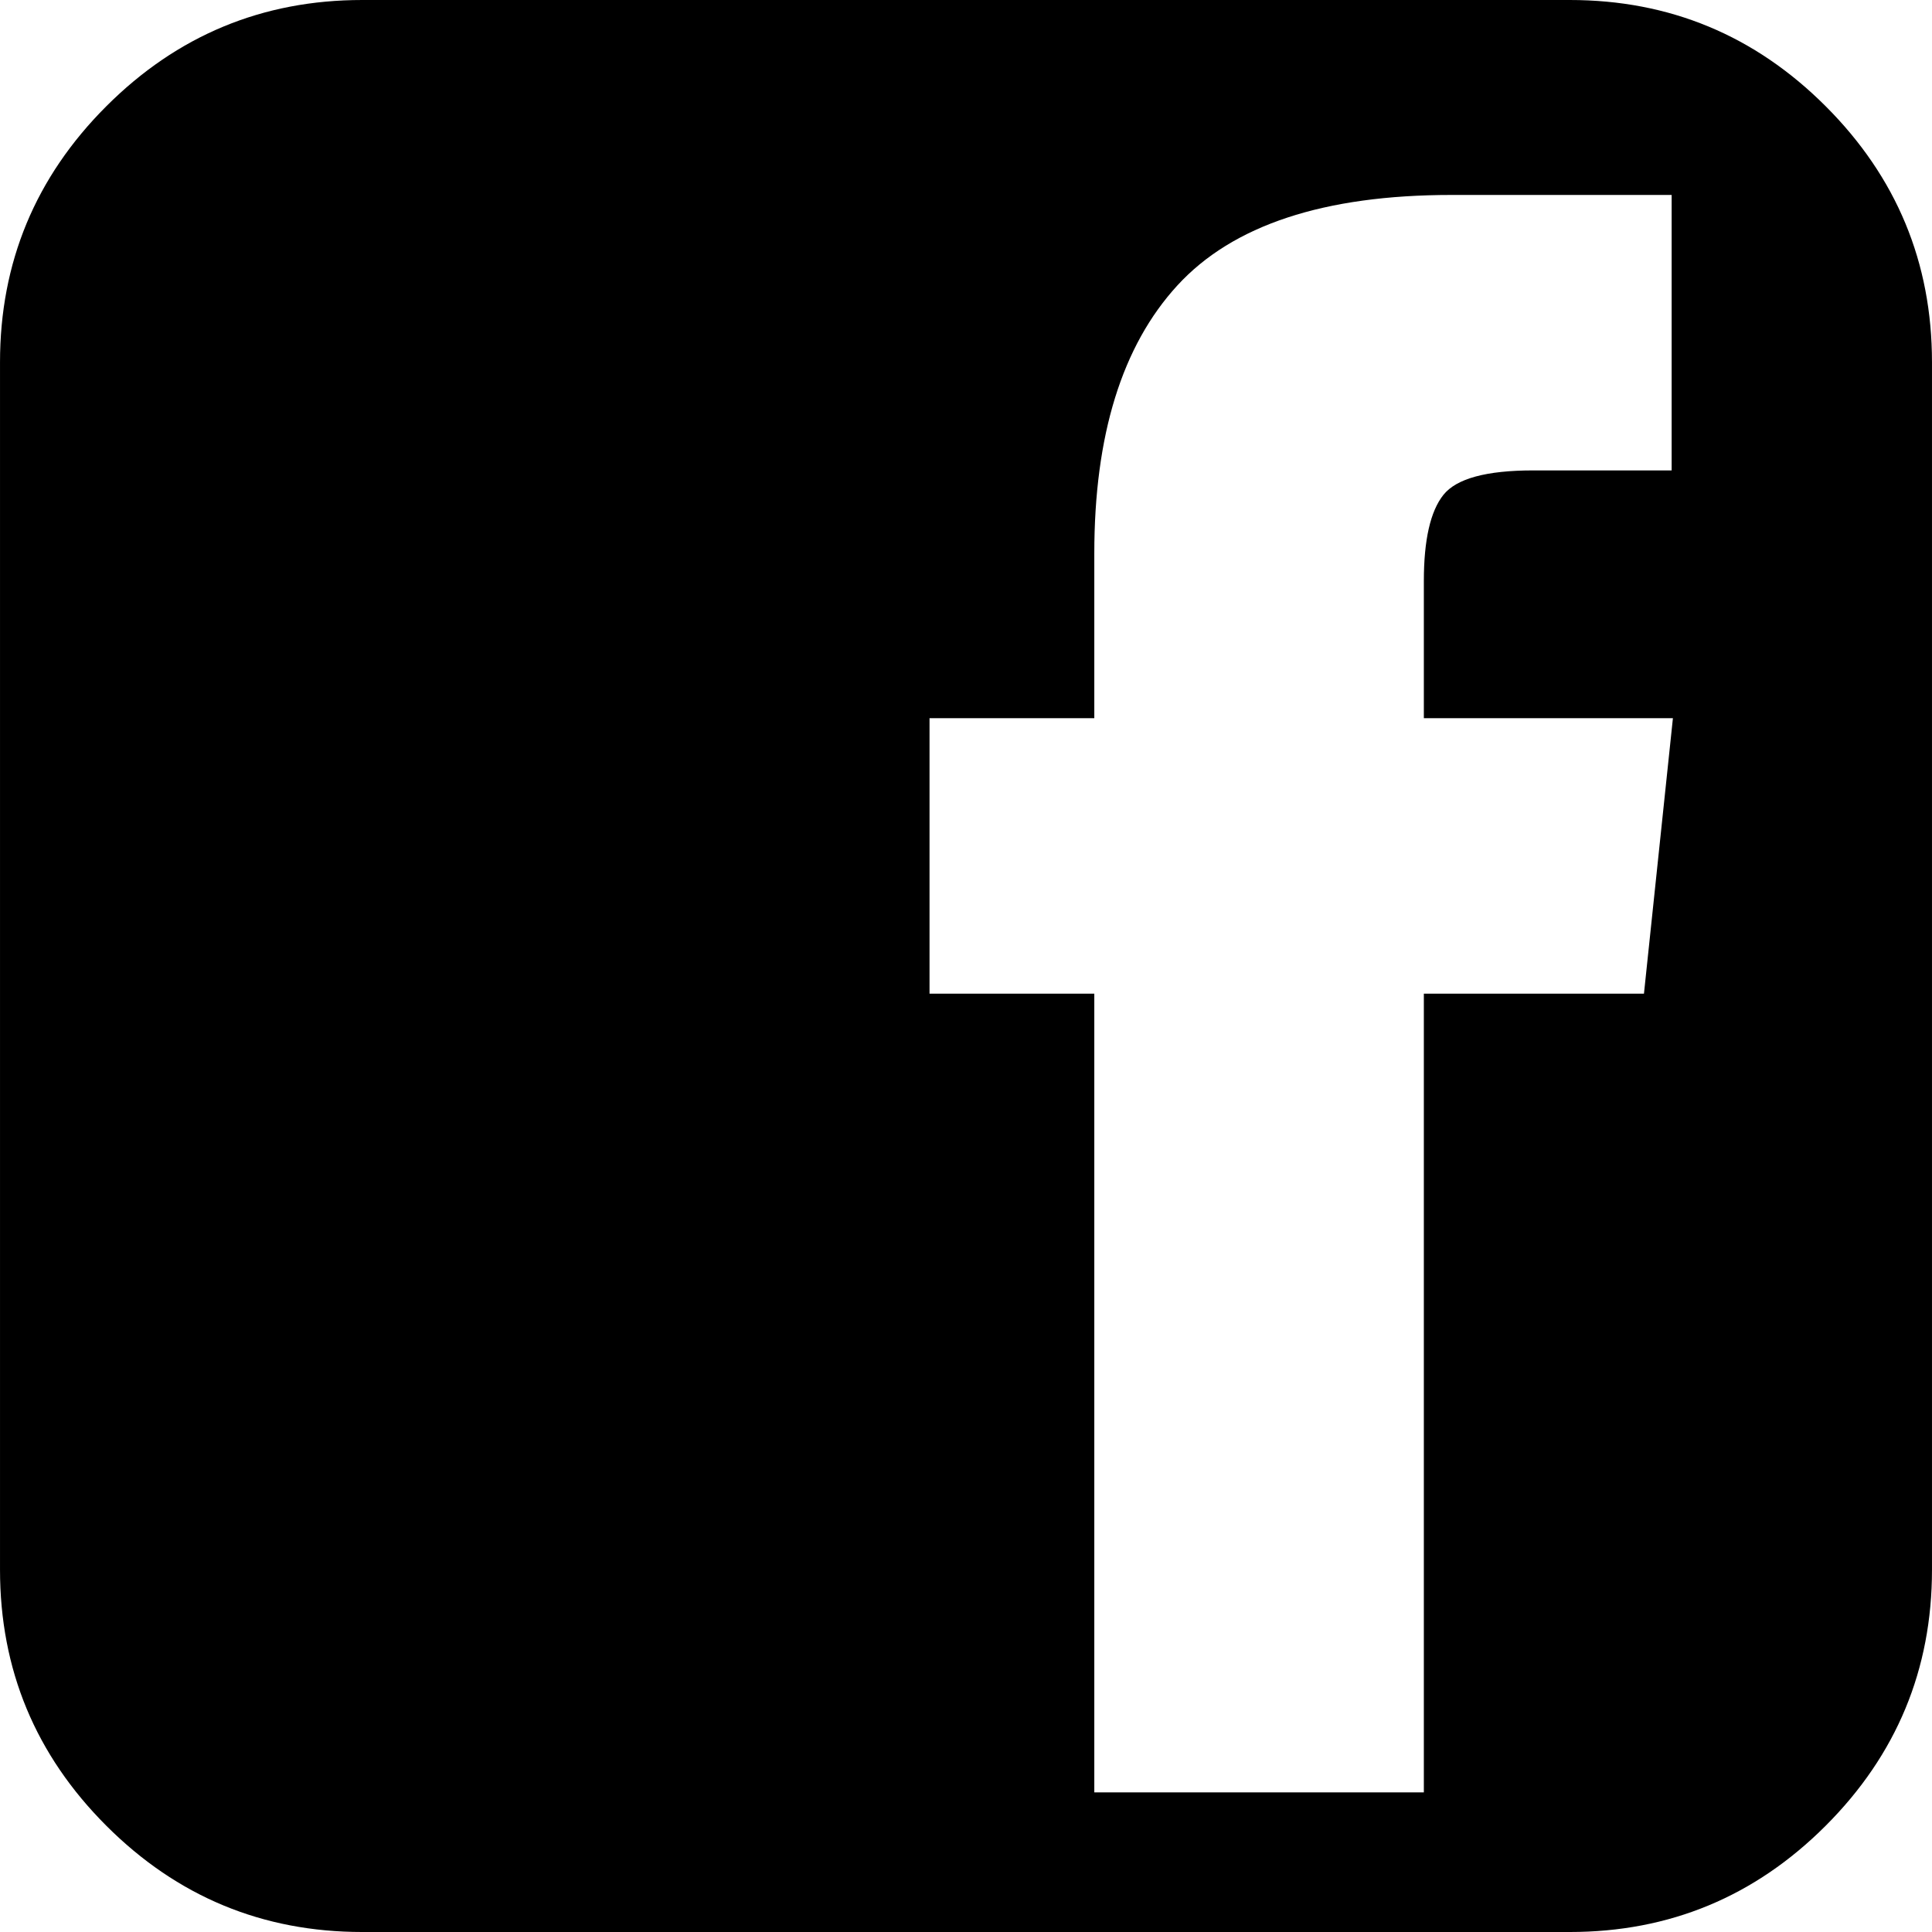
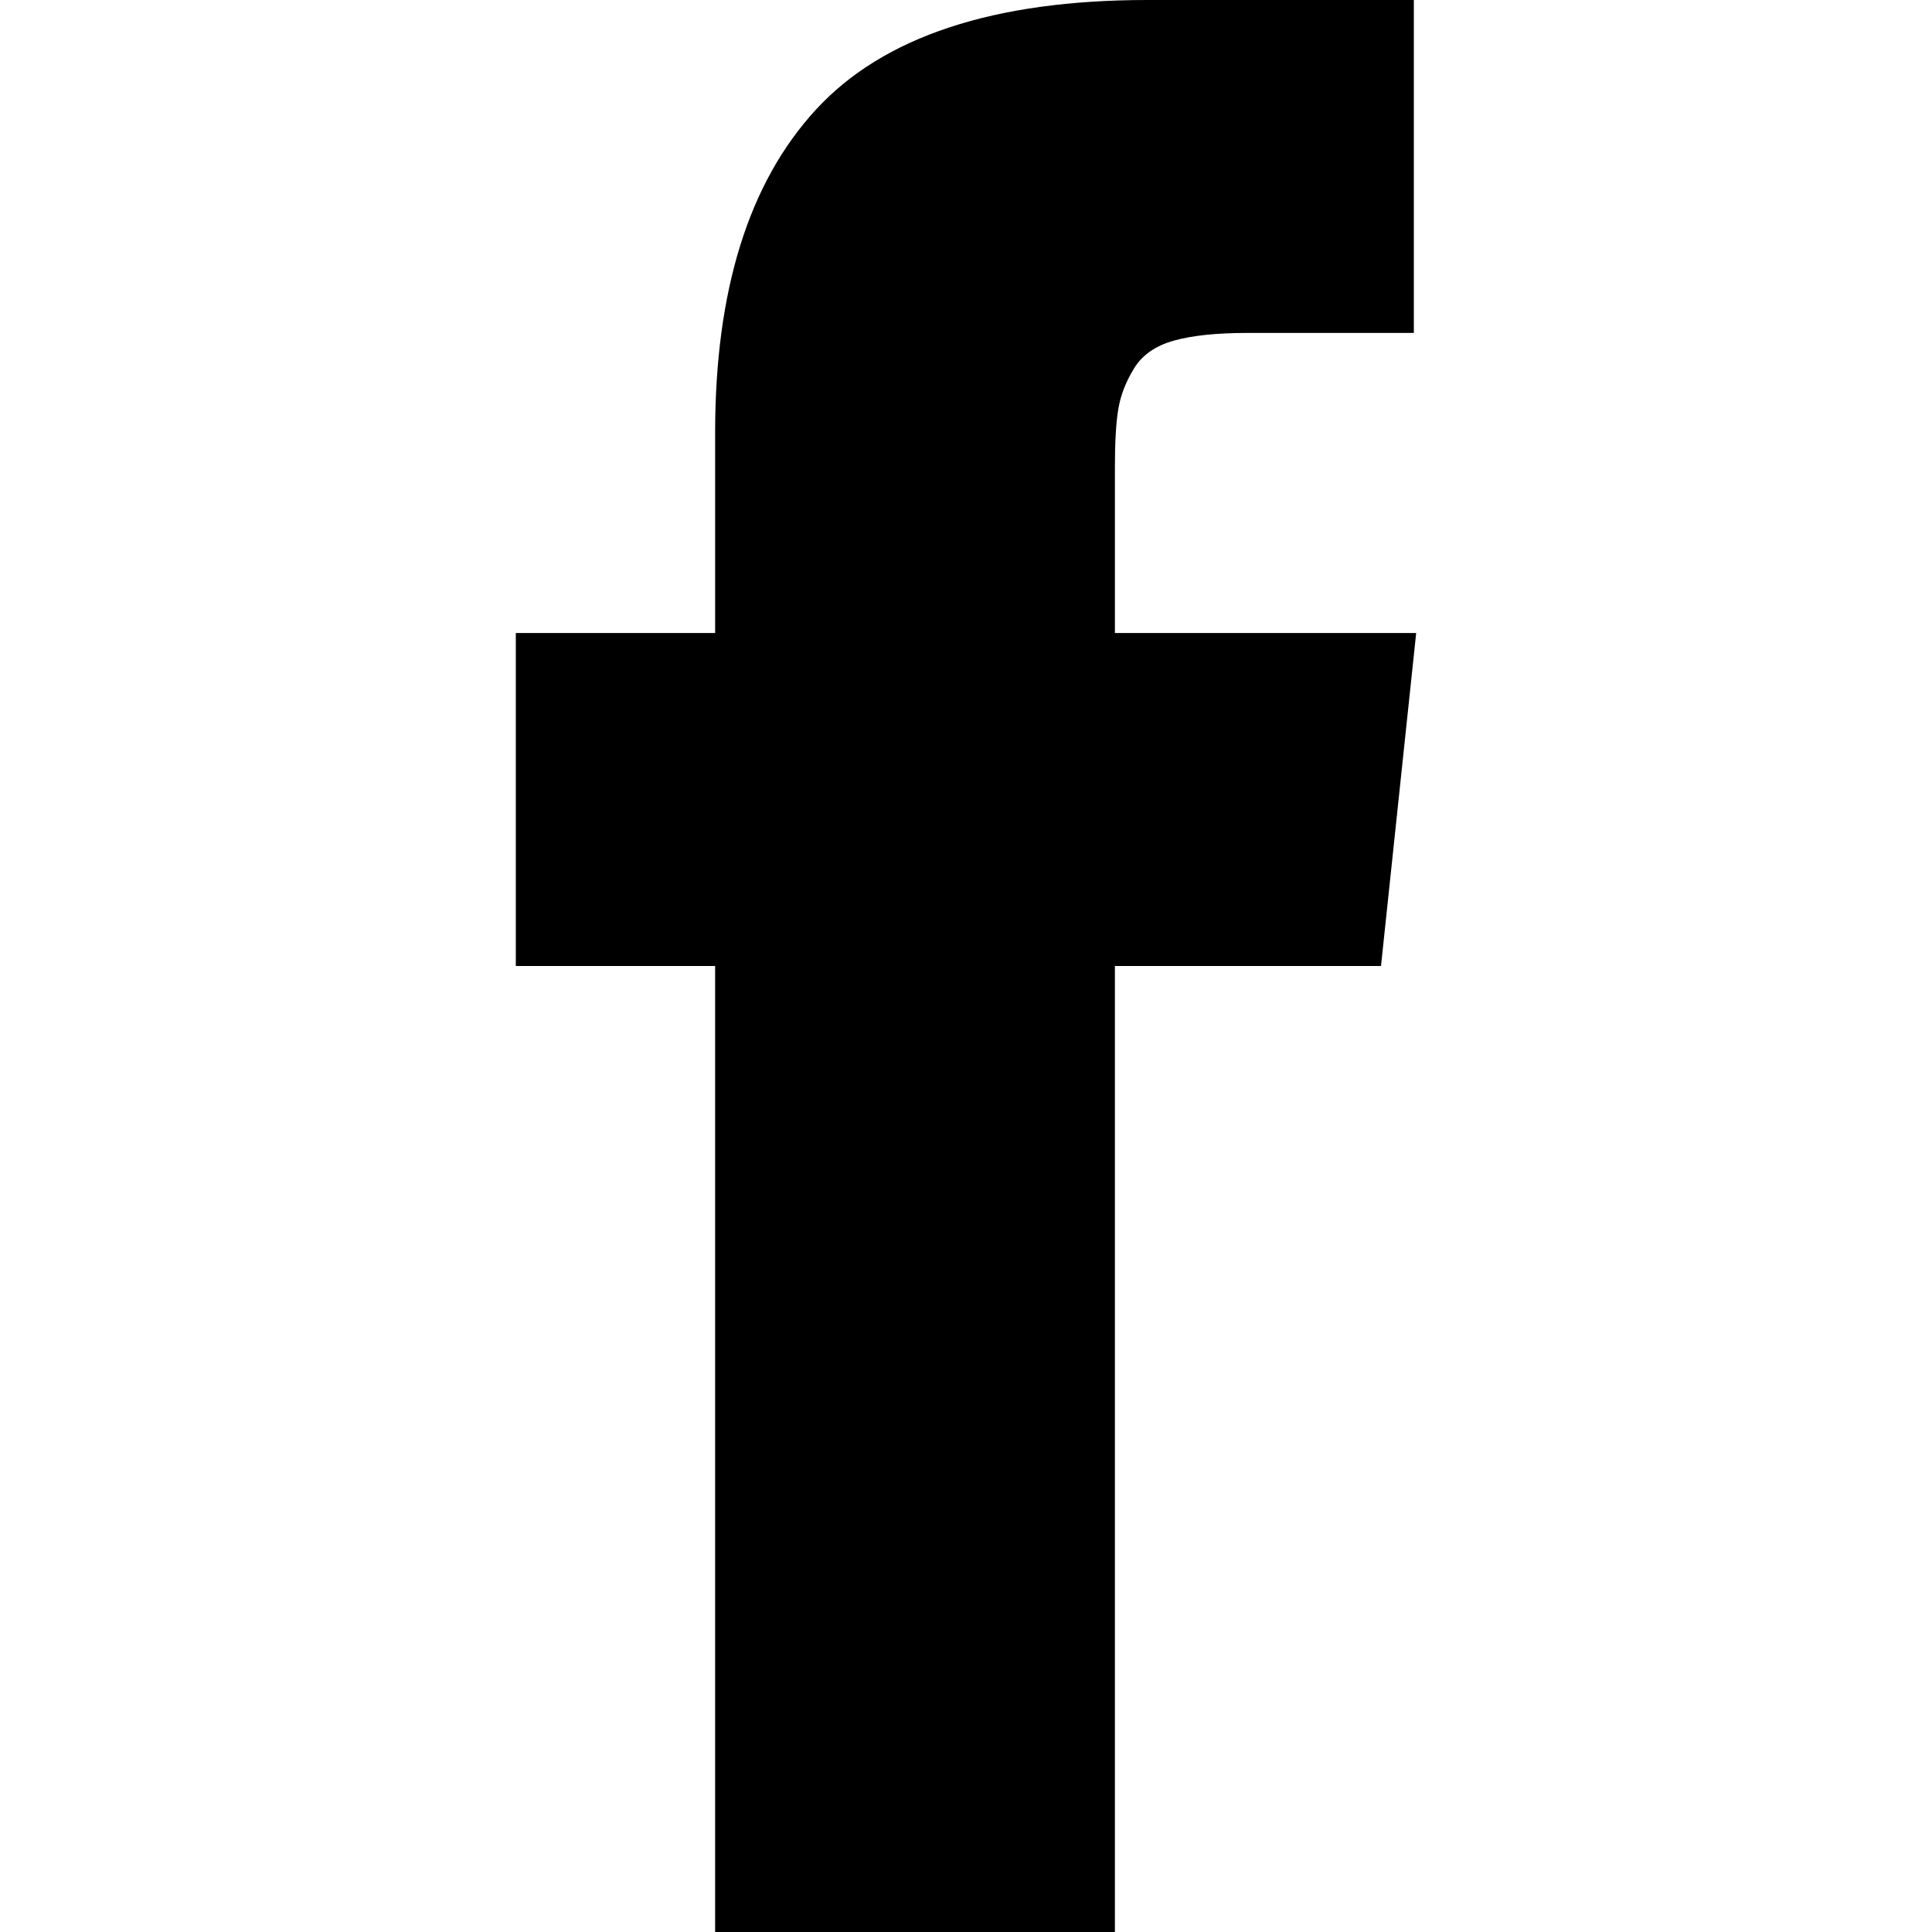
- <svg xmlns="http://www.w3.org/2000/svg" version="1.1" id="Capa_1" x="0px" y="0px" width="438.536px" height="438.536px" viewBox="0 0 438.536 438.536" style="enable-background:new 0 0 438.536 438.536;" xml:space="preserve">
+ <svg xmlns="http://www.w3.org/2000/svg" version="1.1" id="Capa_1" x="0px" y="0px" width="470.513px" height="470.513px" viewBox="0 0 470.513 470.513" style="enable-background:new 0 0 470.513 470.513;" xml:space="preserve">
  <g>
-     <path d="M414.41,24.123C398.333,8.042,378.963,0,356.315,0H82.228C59.58,0,40.21,8.042,24.126,24.123   C8.045,40.207,0.003,59.576,0.003,82.225v274.084c0,22.647,8.042,42.018,24.123,58.102c16.084,16.084,35.454,24.126,58.102,24.126   h274.084c22.648,0,42.018-8.042,58.095-24.126c16.084-16.084,24.126-35.454,24.126-58.102V82.225   C438.532,59.576,430.49,40.204,414.41,24.123z M373.155,225.548h-49.963V406.84h-74.802V225.548H210.99V163.02h37.401v-37.402   c0-26.838,6.283-47.107,18.843-60.813c12.559-13.706,33.304-20.555,62.242-20.555h49.963v62.526h-31.401   c-10.663,0-17.467,1.853-20.417,5.568c-2.949,3.711-4.428,10.23-4.428,19.558v31.119h56.534L373.155,225.548z" />
+     <path d="M271.521,154.17v-40.541c0-6.086,0.28-10.8,0.849-14.13c0.567-3.335,1.857-6.615,3.859-9.853   c1.999-3.236,5.236-5.47,9.706-6.708c4.476-1.24,10.424-1.858,17.85-1.858h40.539V0h-64.809c-37.5,0-64.433,8.897-80.803,26.691   c-16.368,17.798-24.551,44.014-24.551,78.658v48.82h-48.542v81.086h48.539v235.256h97.362V235.256h64.805l8.566-81.086H271.521z" />
  </g>
  <g>
</g>
  <g>
</g>
  <g>
</g>
  <g>
</g>
  <g>
</g>
  <g>
</g>
  <g>
</g>
  <g>
</g>
  <g>
</g>
  <g>
</g>
  <g>
</g>
  <g>
</g>
  <g>
</g>
  <g>
</g>
  <g>
</g>
</svg>
